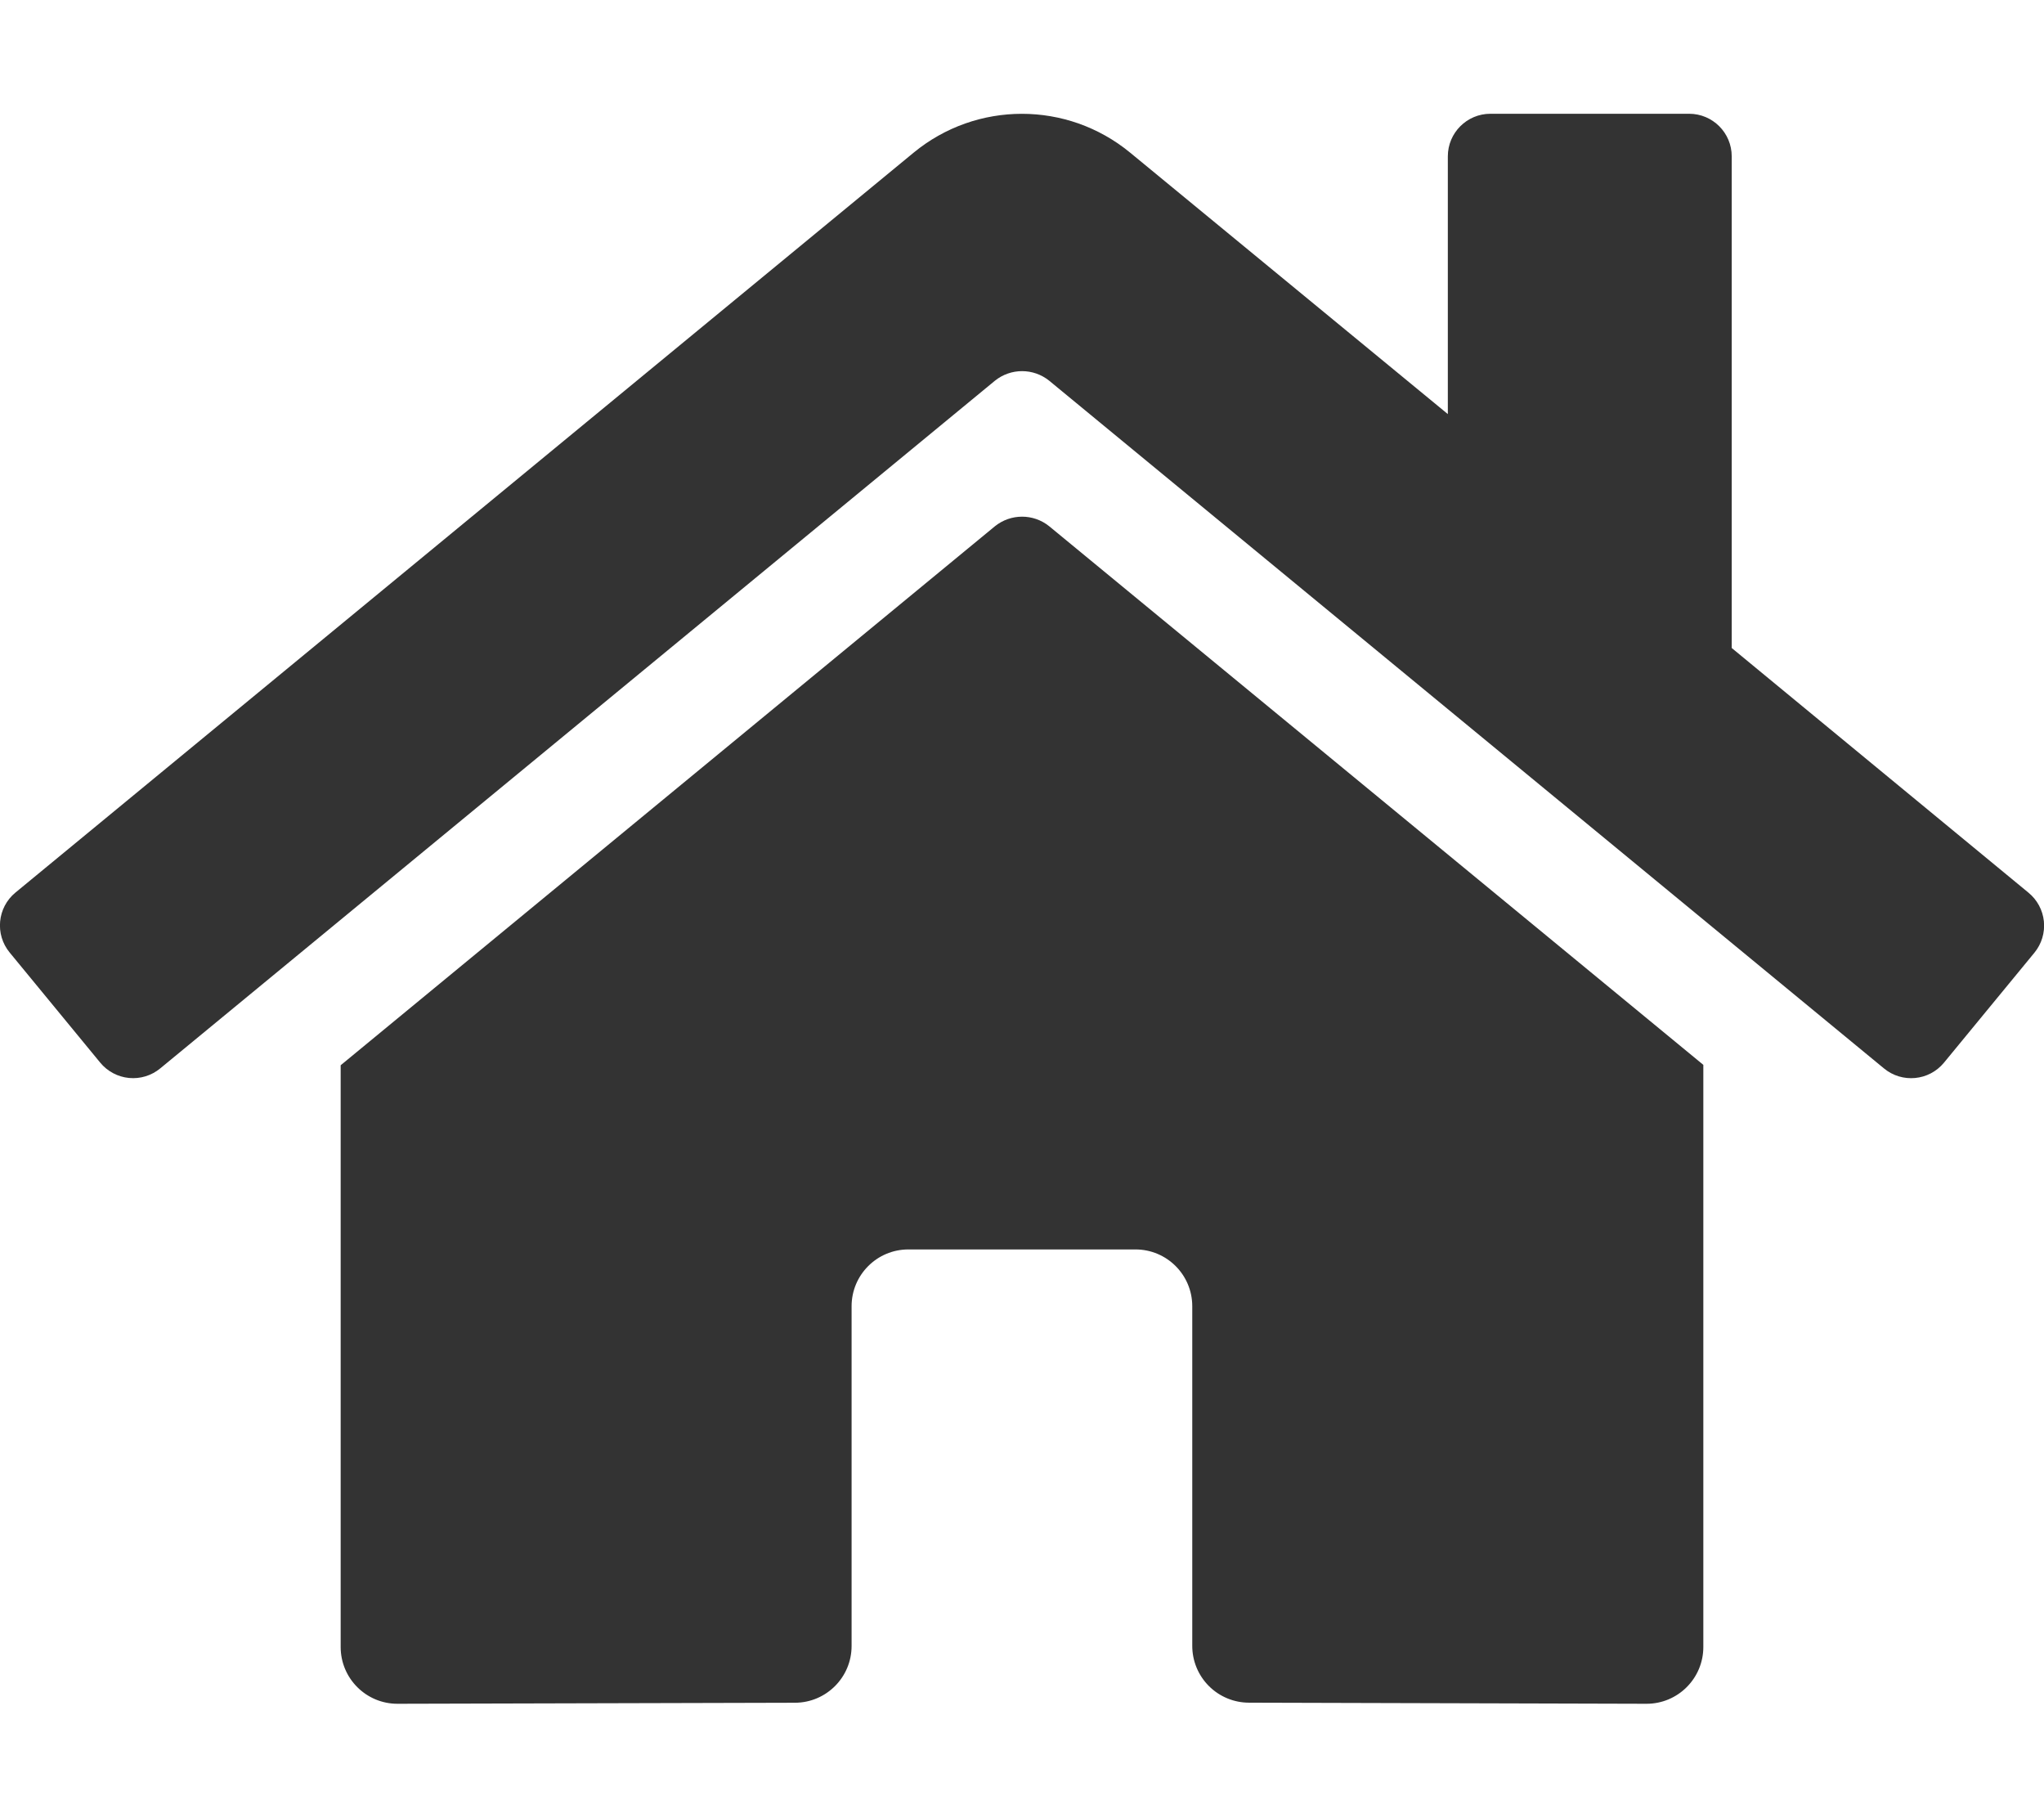
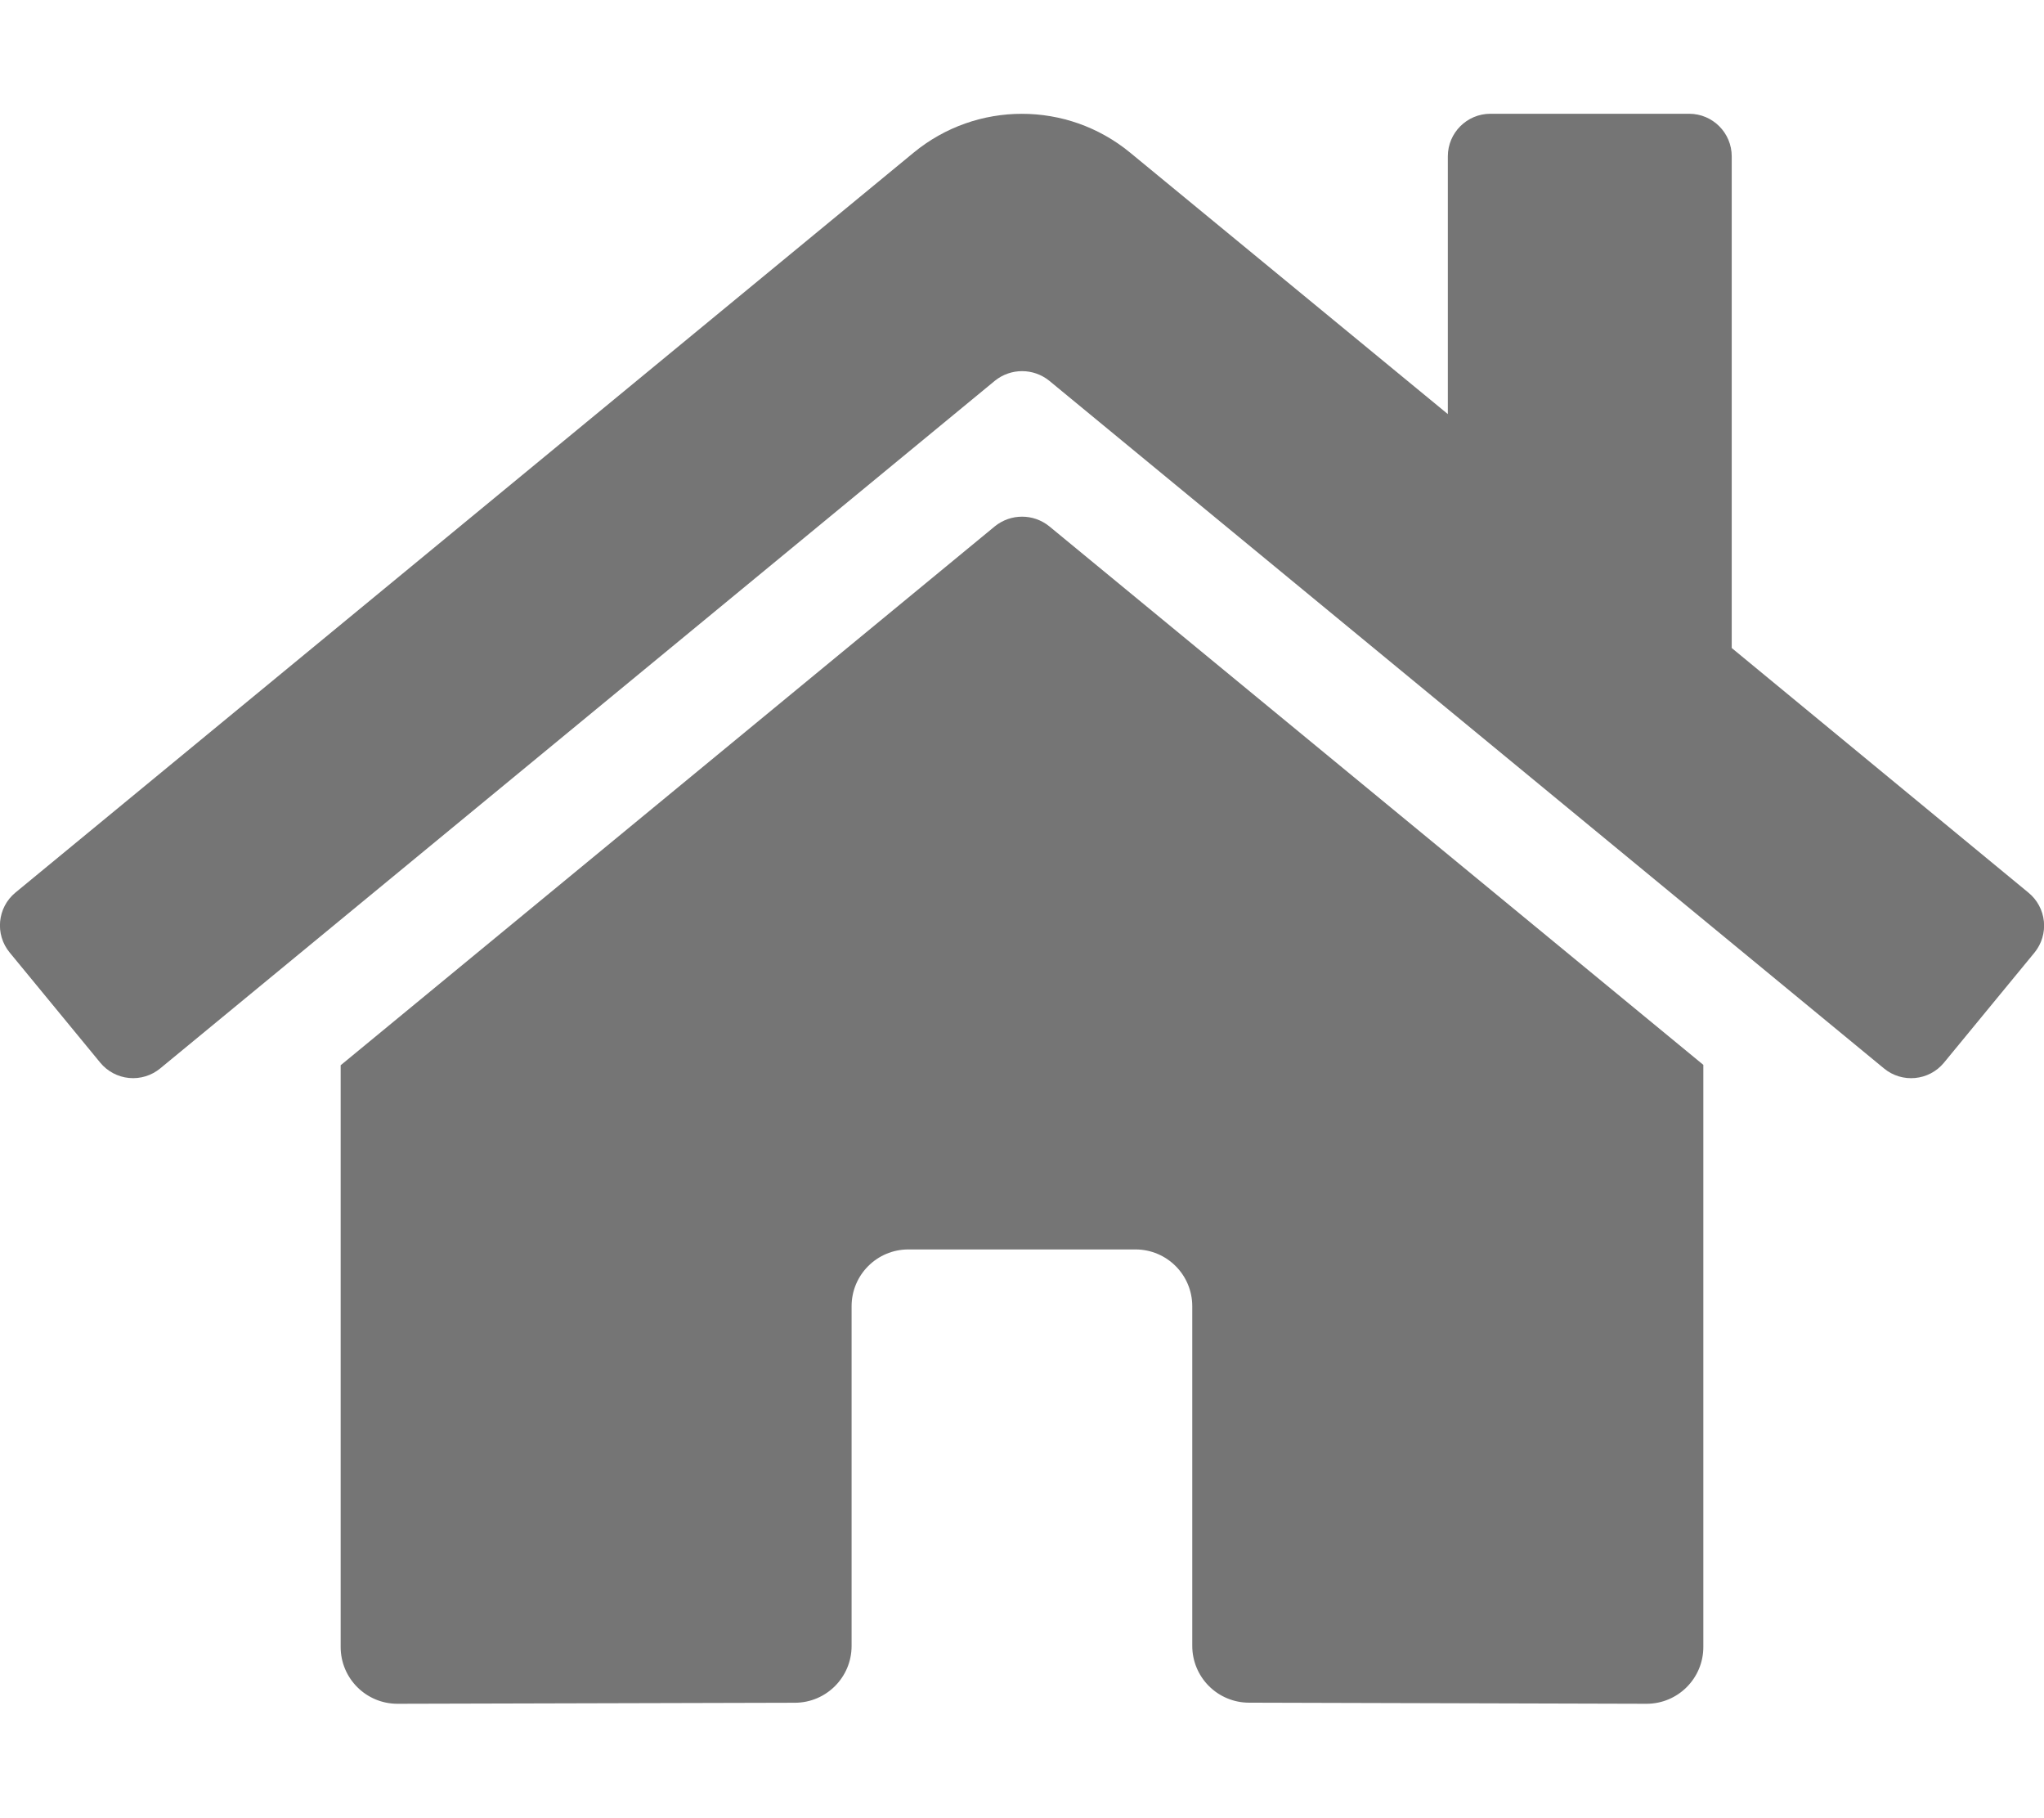
<svg xmlns="http://www.w3.org/2000/svg" viewBox="0 0 576 512">
-   <path d="M280.37 148.26L96 300.11V464a16 16 0 0 0 16 16l112.06-.29a16 16 0 0 0 15.92-16V368a16 16 0 0 1 16-16h64a16 16 0 0 1 16 16v95.64a16 16 0 0 0 16 16.05L464 480a16 16 0 0 0 16-16V300L295.67 148.26a12.19 12.19 0 0 0-15.3 0zM571.6 251.47L488 182.56V44.05a12 12 0 0 0-12-12h-56a12 12 0 0 0-12 12v72.61L318.47 43a48 48 0 0 0-61 0L4.34 251.47a12 12 0 0 0-1.6 16.9l25.5 31A12 12 0 0 0 45.15 301l235.22-193.74a12.19 12.19 0 0 1 15.3 0L530.9 301a12 12 0 0 0 16.9-1.6l25.5-31a12 12 0 0 0-1.7-16.93z" fill="#333" fill-rule="evenodd" />
+   <path d="M280.37 148.26L96 300.11V464a16 16 0 0 0 16 16l112.06-.29a16 16 0 0 0 15.92-16V368a16 16 0 0 1 16-16h64a16 16 0 0 1 16 16v95.64a16 16 0 0 0 16 16.05L464 480a16 16 0 0 0 16-16V300L295.67 148.26a12.19 12.19 0 0 0-15.3 0zM571.6 251.47L488 182.56V44.05a12 12 0 0 0-12-12h-56a12 12 0 0 0-12 12v72.61L318.47 43a48 48 0 0 0-61 0L4.34 251.47a12 12 0 0 0-1.6 16.9l25.5 31A12 12 0 0 0 45.15 301l235.22-193.74a12.19 12.19 0 0 1 15.3 0L530.9 301a12 12 0 0 0 16.9-1.6l25.5-31a12 12 0 0 0-1.7-16.93z" fill="#757575" fill-rule="evenodd" />
</svg>
